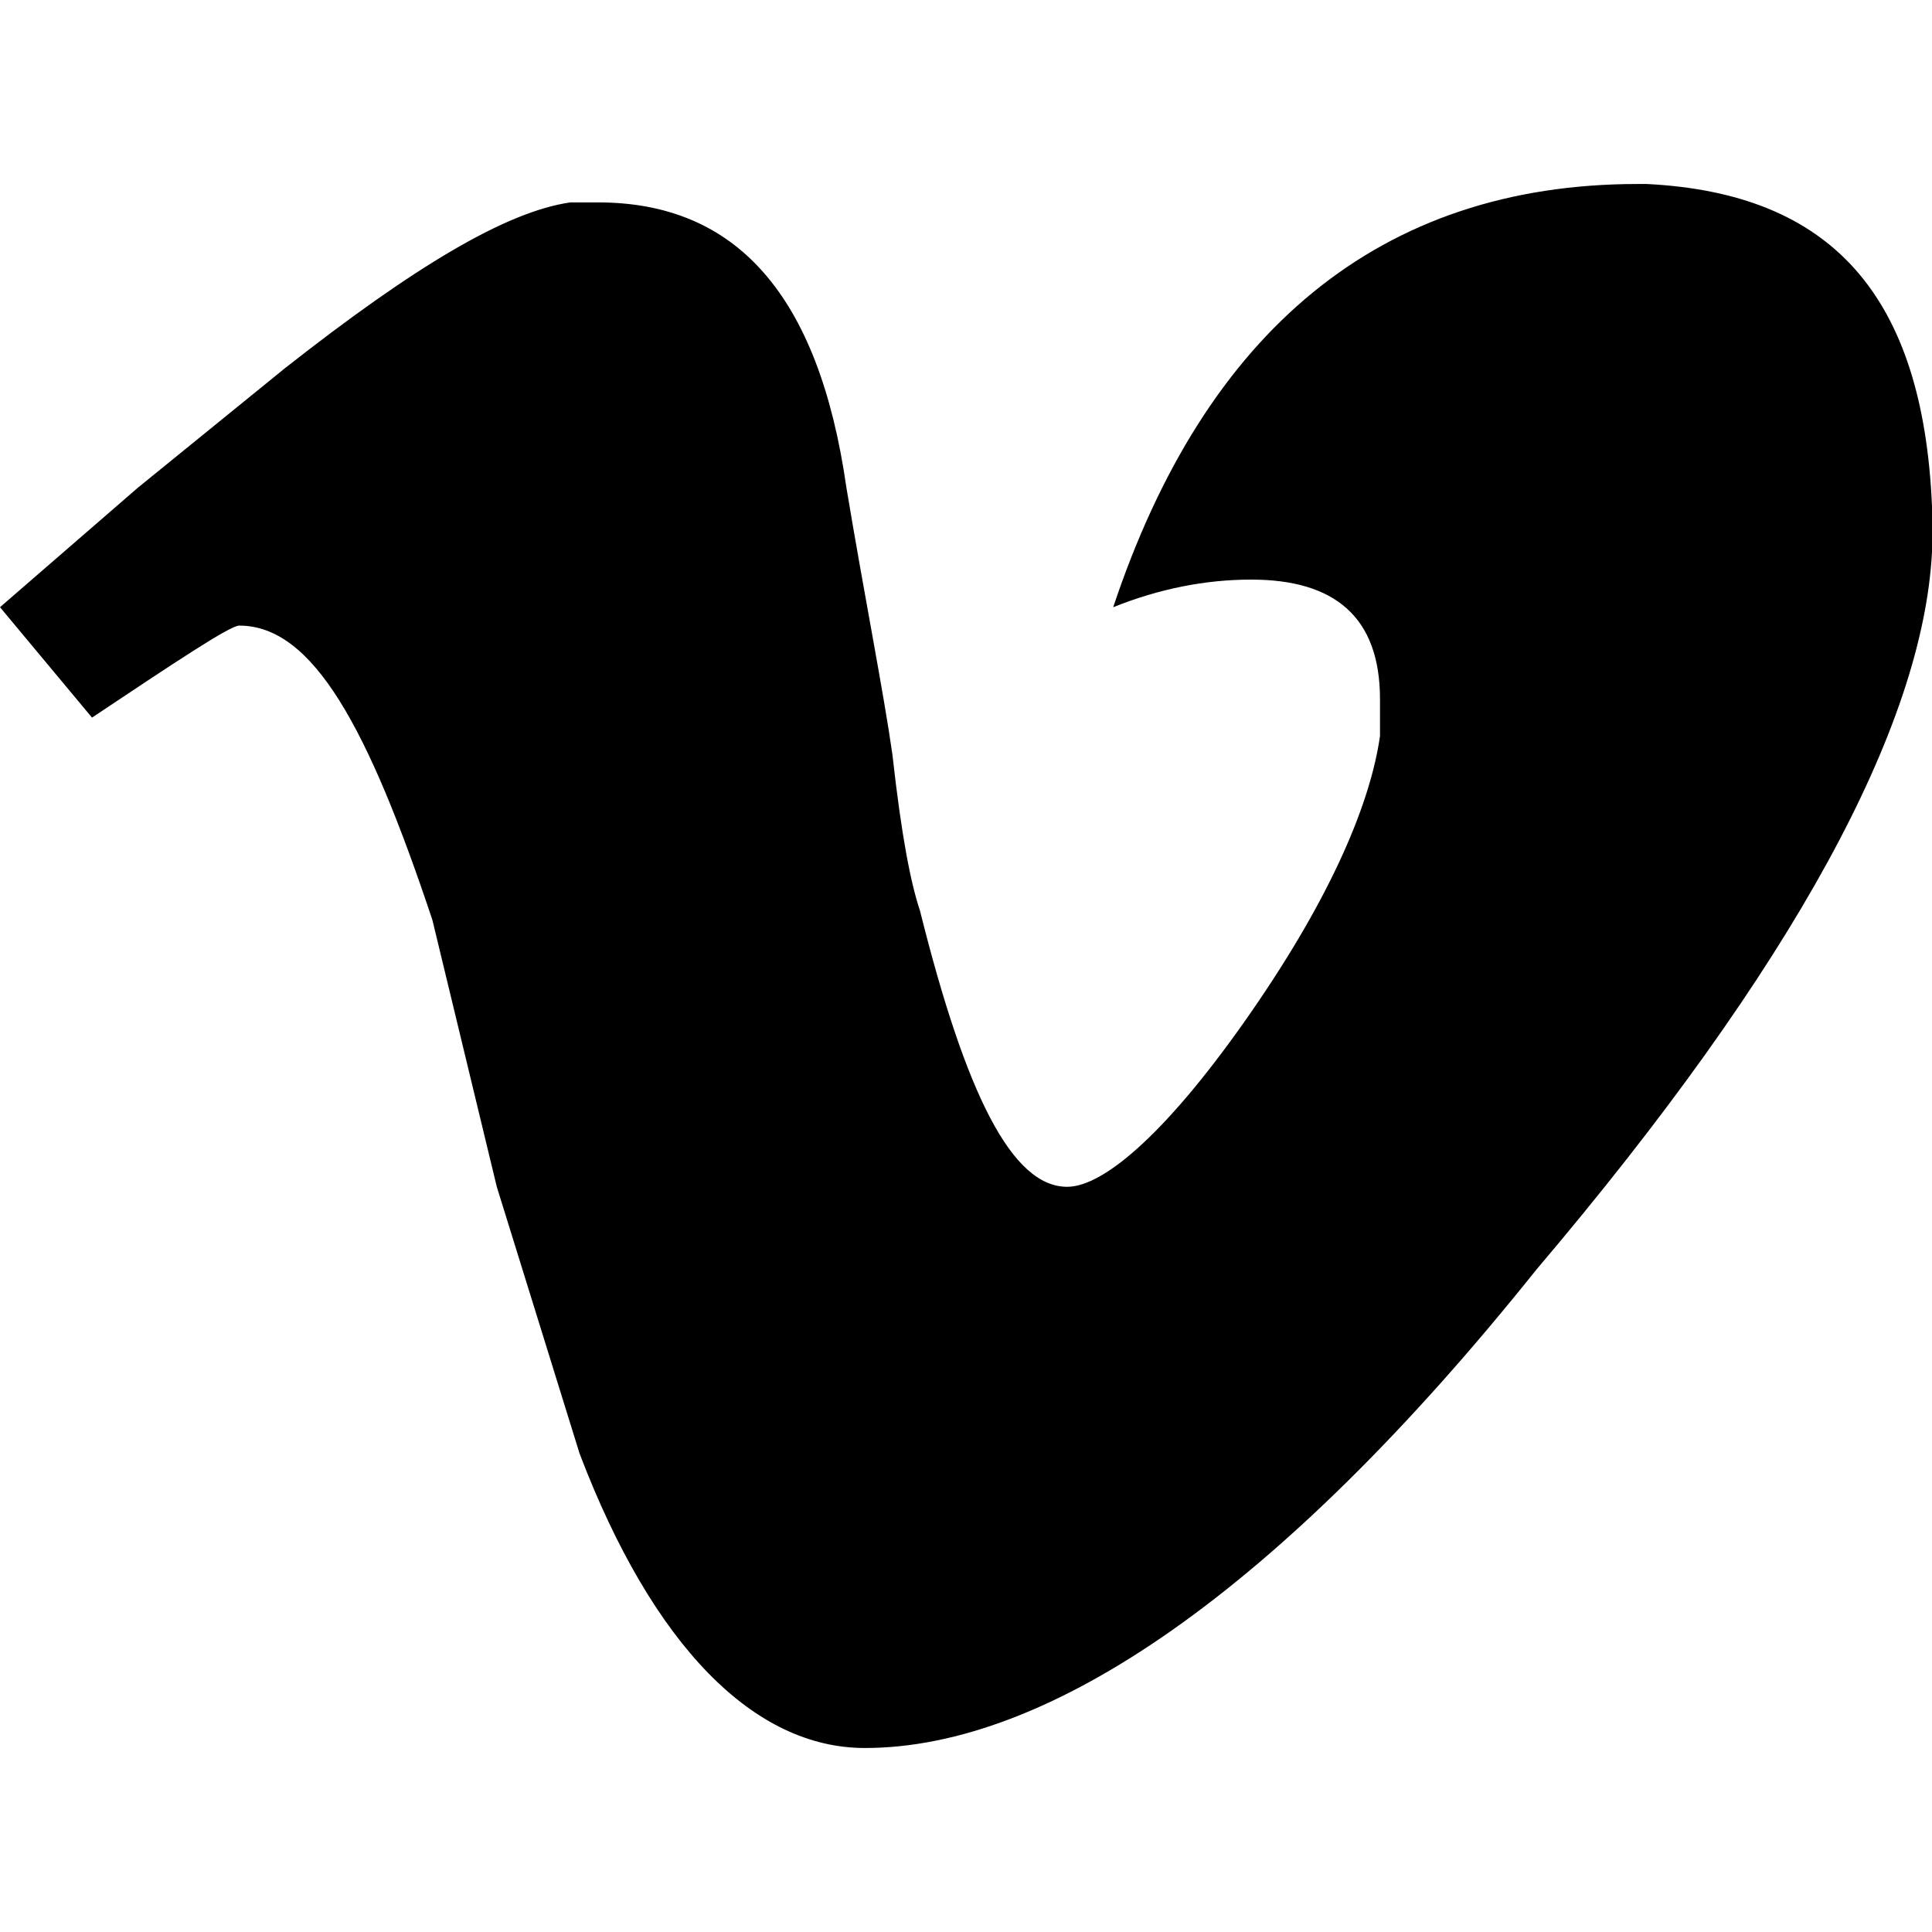
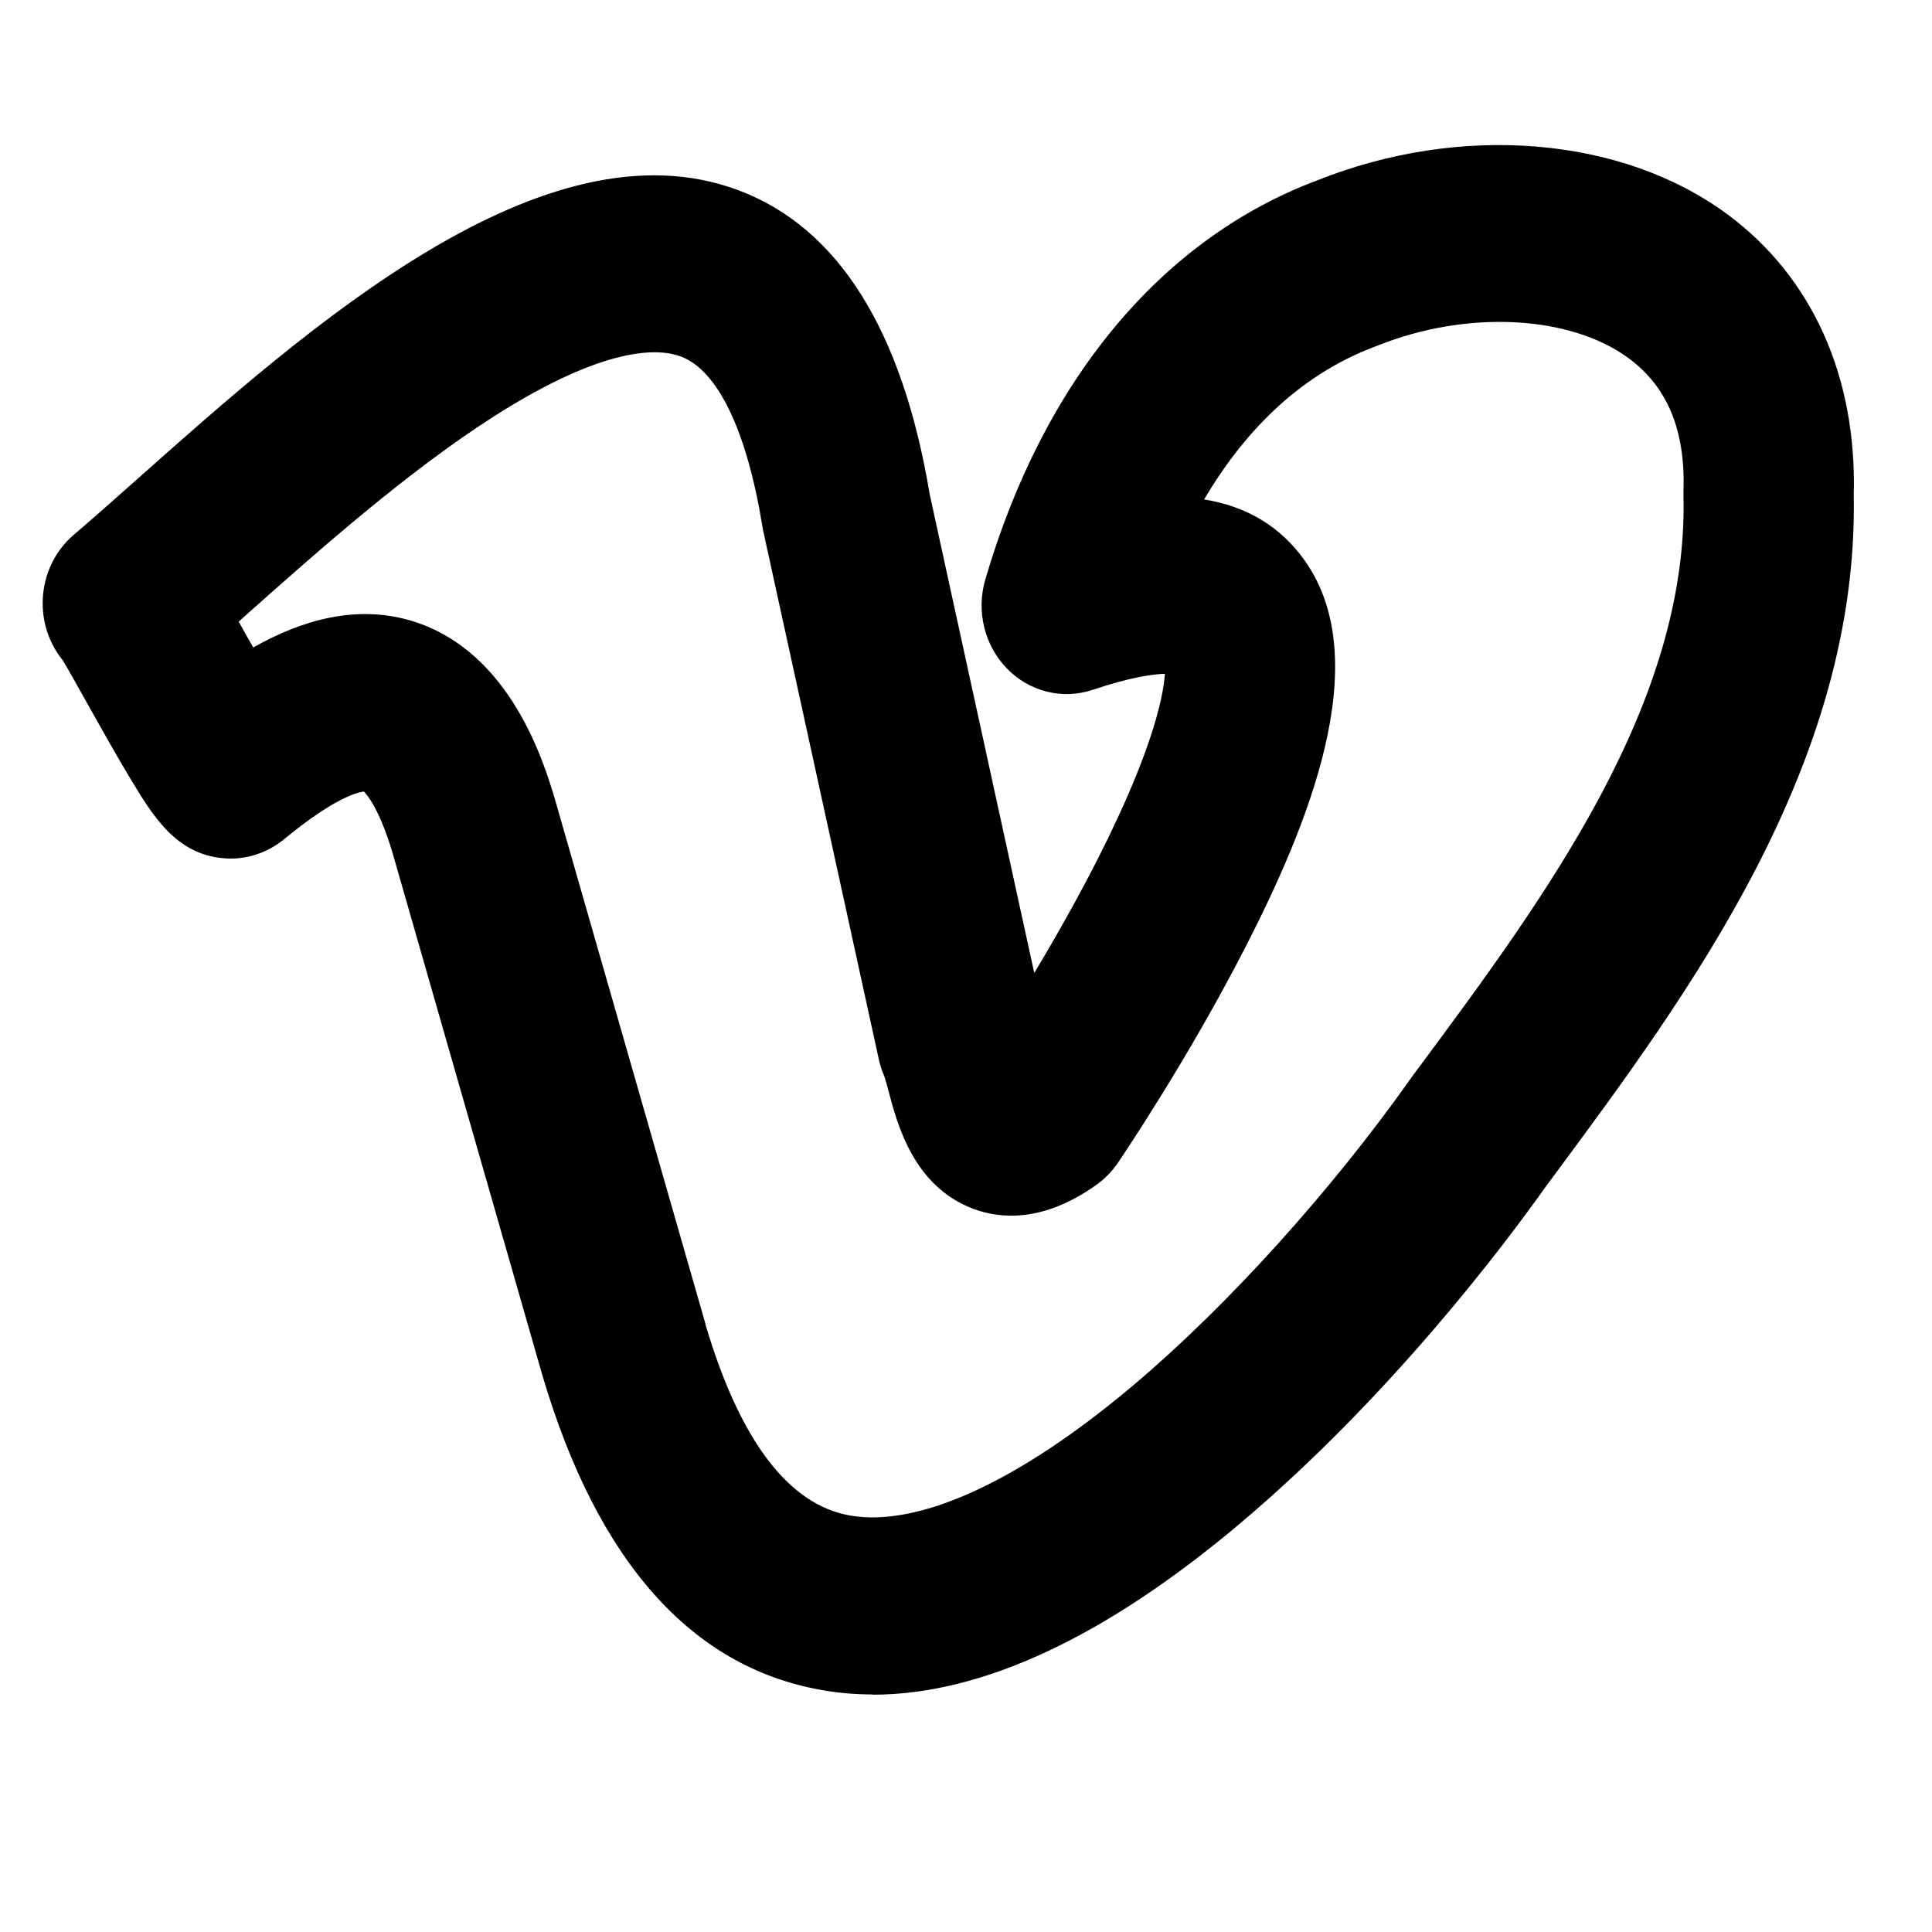
- <svg xmlns="http://www.w3.org/2000/svg" width="21" height="21" viewBox="0 0 21 21" focusable="false" aria-hidden="true">
-   <path d="M17.9 2c2 .1 3 1.2 3.1 3.5V6c-.1 1.9-1.5 4.5-4.3 7.8-2.8 3.5-5.3 5.2-7.3 5.2-1.2 0-2.3-1.1-3.1-3.2l-.9-2.9-.7-2.9C4 7.9 3.4 6.8 2.6 6.8c-.1 0-.7.4-1.6 1L0 6.6l1.5-1.3L3.1 4c1.4-1.1 2.4-1.7 3.1-1.8h.3c1.5 0 2.4 1 2.7 3.1.2 1.2.4 2.2.5 2.9.1.9.2 1.4.3 1.7.5 2 1 3 1.6 3 .4 0 1.1-.6 2-1.9.9-1.3 1.3-2.3 1.4-3v-.4c0-.9-.5-1.3-1.4-1.3-.5 0-1 .1-1.5.3 1-3 2.9-4.6 5.7-4.6h.1z" />
+ <svg xmlns="http://www.w3.org/2000/svg" width="24" height="24" viewBox="0 0 24 24" fill="none">
+   <path d="M10.841 21.049C10.624 21.049 10.413 21.031 10.206 20.994C8.589 20.709 7.424 19.399 6.742 17.099C6.741 17.095 6.74 17.092 6.739 17.089L4.873 10.583C4.713 10.053 4.564 9.877 4.52 9.833C4.45 9.84 4.164 9.904 3.545 10.412C3.33 10.595 3.054 10.687 2.772 10.661C2.183 10.609 1.896 10.131 1.618 9.67C1.445 9.382 1.246 9.028 1.072 8.717C0.969 8.532 0.844 8.309 0.781 8.205C0.777 8.199 0.772 8.194 0.768 8.188C0.399 7.718 0.467 7.025 0.919 6.641C1.143 6.451 1.409 6.214 1.691 5.964C3.831 4.061 6.761 1.455 9.178 2.365C10.412 2.83 11.209 4.1 11.549 6.14L12.848 12.087C13.051 11.749 13.277 11.355 13.496 10.942C14.299 9.42 14.45 8.671 14.471 8.37C14.316 8.375 14.035 8.414 13.575 8.569C13.201 8.694 12.79 8.594 12.51 8.306C12.23 8.019 12.125 7.594 12.239 7.202C12.96 4.732 14.421 2.972 16.354 2.244C18.142 1.528 20.145 1.692 21.458 2.662C22.511 3.44 23.067 4.677 23.028 6.149C23.09 9.494 20.985 12.334 19.293 14.618L19.219 14.717C18.691 15.463 17.275 17.344 15.421 18.911C13.736 20.335 12.199 21.052 10.841 21.052V21.049ZM8.764 16.455C9.191 17.894 9.795 18.692 10.558 18.826C11.415 18.977 12.668 18.4 14.087 17.201C15.249 16.22 16.533 14.799 17.523 13.4C17.527 13.393 17.533 13.387 17.537 13.38L17.618 13.271C19.19 11.15 20.972 8.747 20.913 6.167C20.913 6.146 20.913 6.125 20.913 6.103C20.938 5.348 20.716 4.808 20.233 4.451C19.503 3.912 18.217 3.848 17.106 4.296C17.098 4.299 17.09 4.303 17.082 4.305C16.09 4.676 15.413 5.432 14.958 6.204C15.495 6.291 15.913 6.546 16.211 6.968C17.1 8.229 16.221 10.296 15.484 11.741C14.756 13.165 13.92 14.396 13.885 14.448C13.812 14.554 13.722 14.646 13.619 14.719C12.954 15.193 12.417 15.141 12.084 15.014C11.349 14.733 11.148 13.97 11.039 13.559C11.023 13.499 10.999 13.411 10.988 13.377C10.957 13.307 10.933 13.235 10.917 13.159L9.481 6.595C9.477 6.575 9.473 6.555 9.47 6.535C9.277 5.35 8.917 4.602 8.459 4.429C8.188 4.326 7.527 4.287 6.146 5.166C5.065 5.855 3.957 6.839 3.067 7.631C3.033 7.661 2.998 7.692 2.965 7.722C3.018 7.818 3.081 7.929 3.146 8.043C3.743 7.706 4.437 7.495 5.15 7.724C6.35 8.111 6.76 9.482 6.895 9.933C6.896 9.936 6.898 9.941 6.898 9.944L8.765 16.451L8.764 16.455ZM10.99 13.386C10.99 13.386 10.991 13.388 10.992 13.389C10.992 13.388 10.992 13.387 10.99 13.386ZM2.075 8.841C2.075 8.841 2.075 8.841 2.075 8.842C2.075 8.842 2.075 8.842 2.075 8.841ZM2.076 8.839C2.076 8.839 2.076 8.839 2.076 8.84C2.076 8.84 2.076 8.84 2.076 8.839Z" fill="black" />
</svg>
